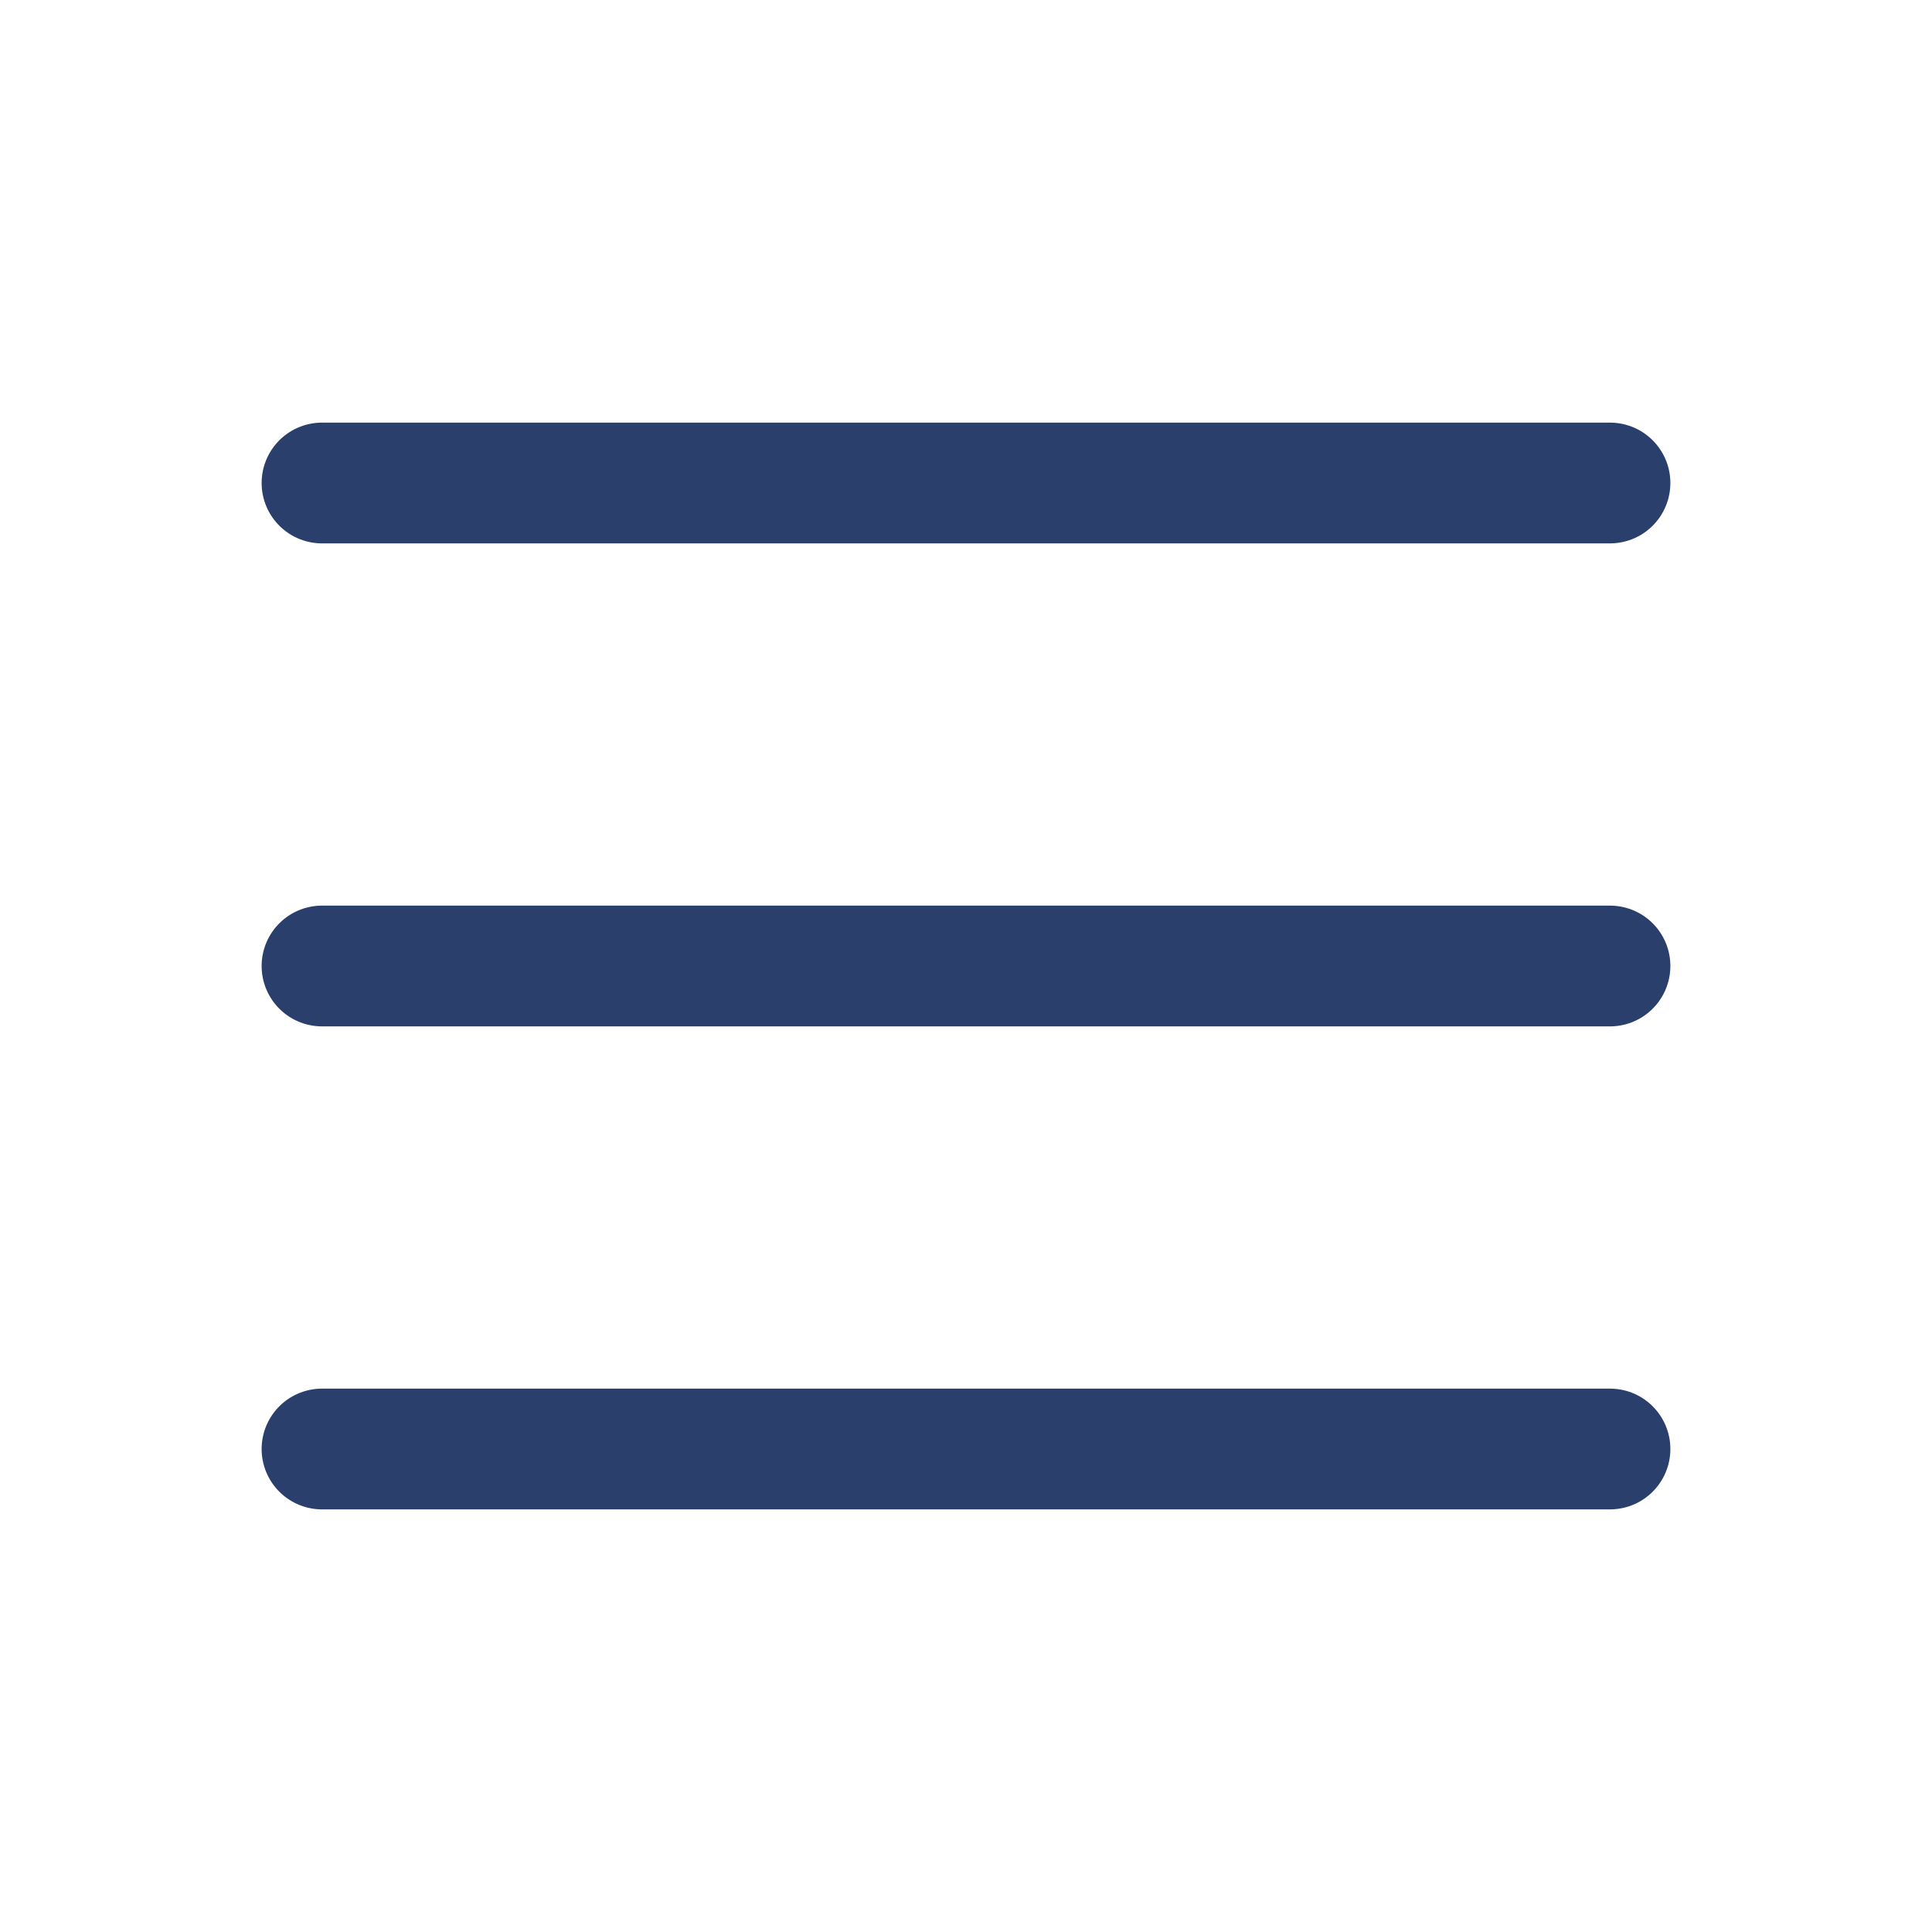
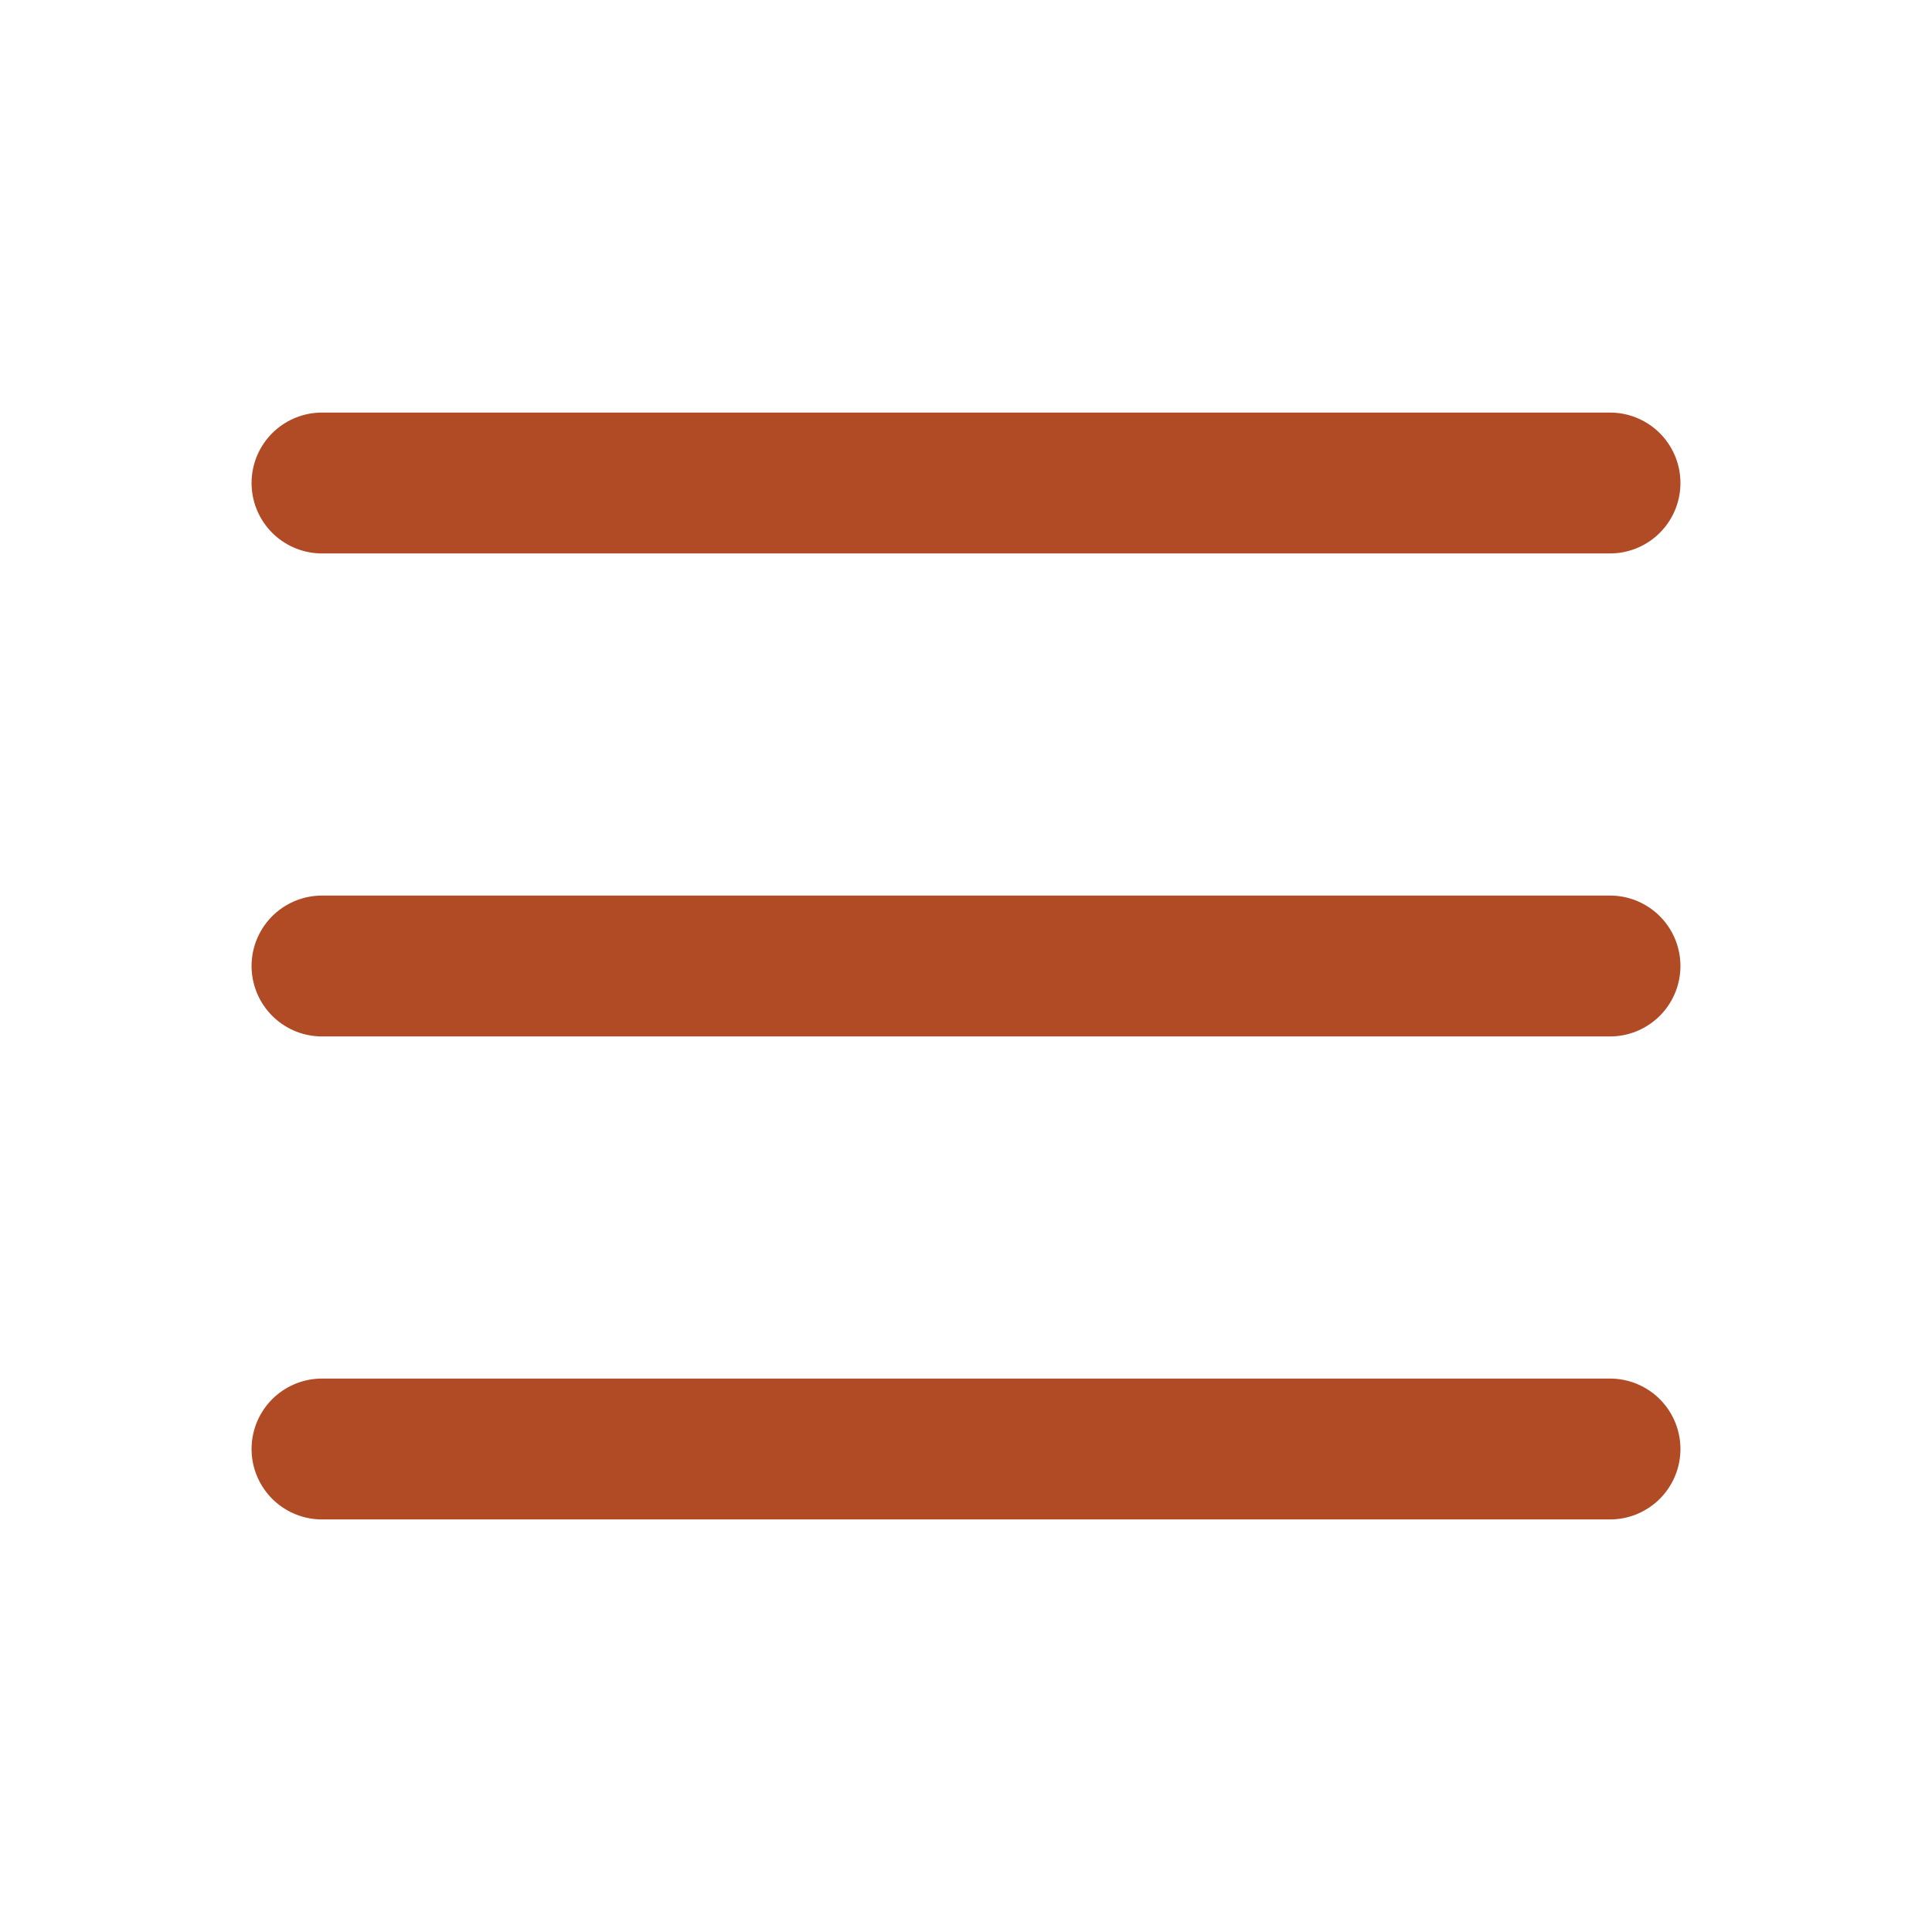
- <svg xmlns="http://www.w3.org/2000/svg" width="24" height="24" viewBox="0 0 24 24" fill="none">
-   <path d="M20 6L4 6" stroke="#2B3F6C" stroke-width="1.5" stroke-linecap="round" />
-   <path d="M20 12L4 12" stroke="#2B3F6C" stroke-width="1.5" stroke-linecap="round" />
-   <path d="M20 18H4" stroke="#2B3F6C" stroke-width="1.5" stroke-linecap="round" />
+ <svg xmlns="http://www.w3.org/2000/svg" width="32" height="32" viewBox="0 0 24 24" fill="none">
+   <path d="M20 6L4 6" stroke="#b14b25" stroke-width="1.75" stroke-linecap="round" />
+   <path d="M20 12L4 12" stroke="#b14b25" stroke-width="1.75" stroke-linecap="round" />
+   <path d="M20 18H4" stroke="#b14b25" stroke-width="1.75" stroke-linecap="round" />
</svg>
